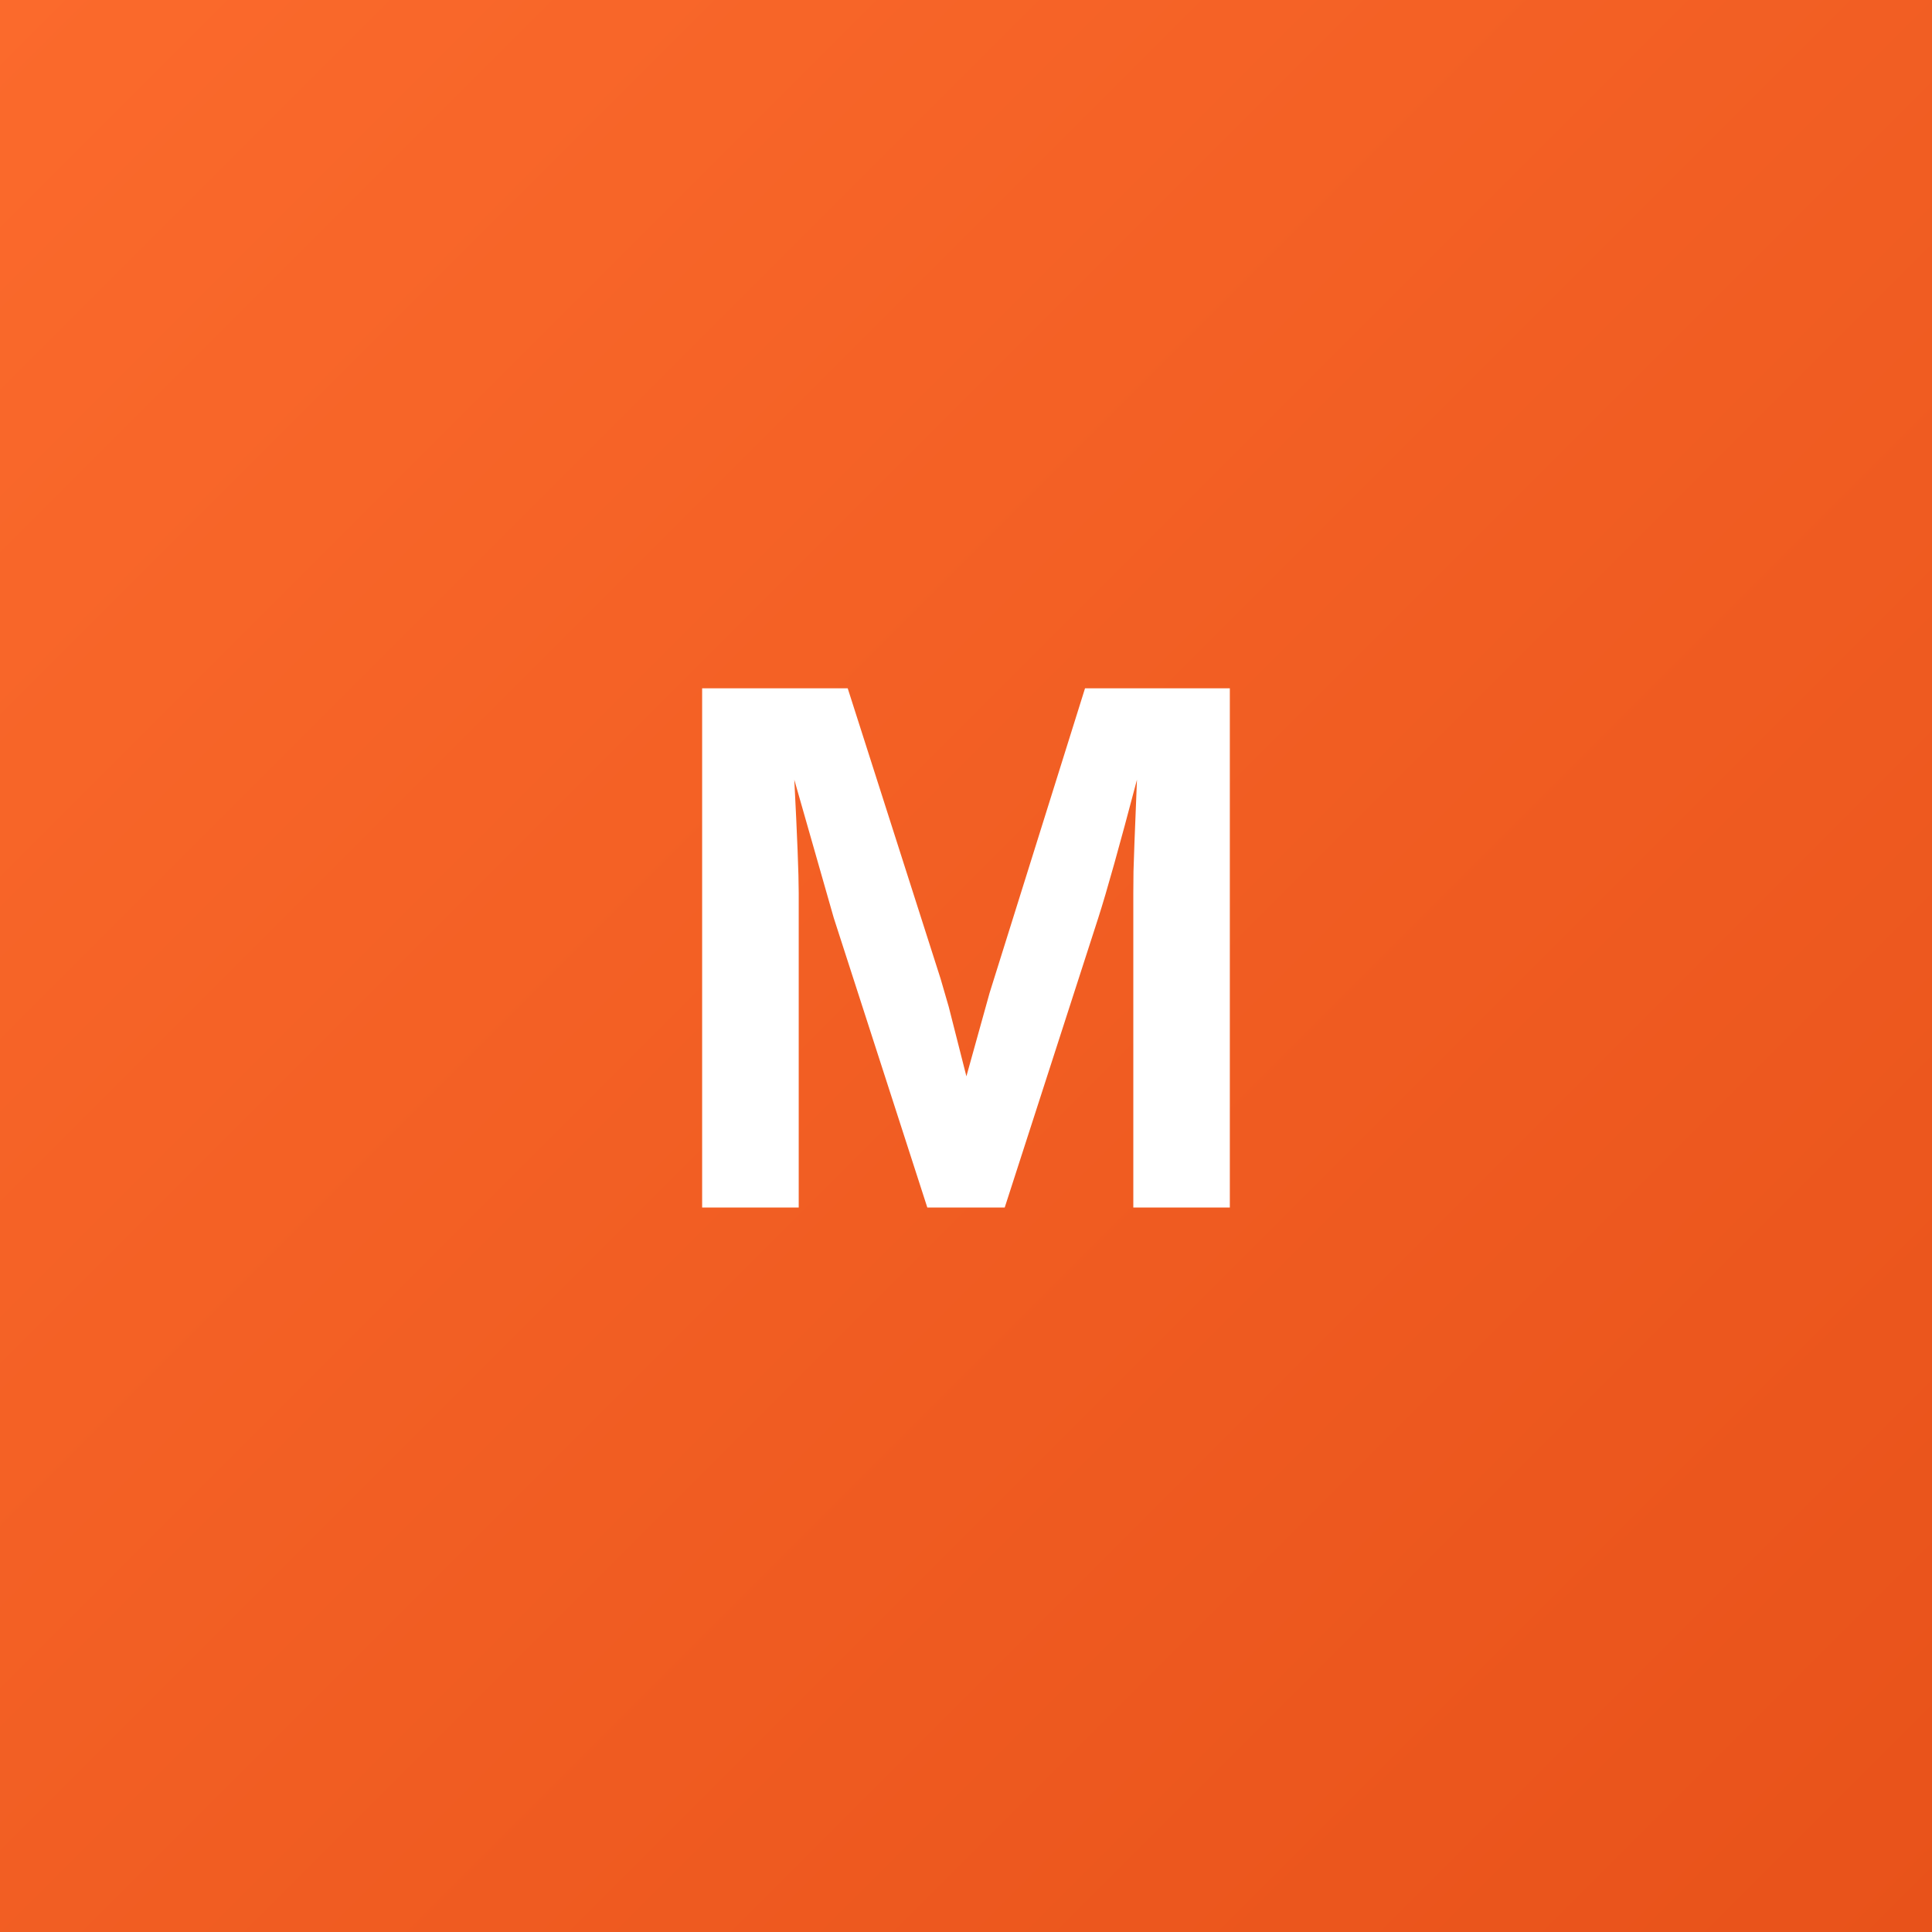
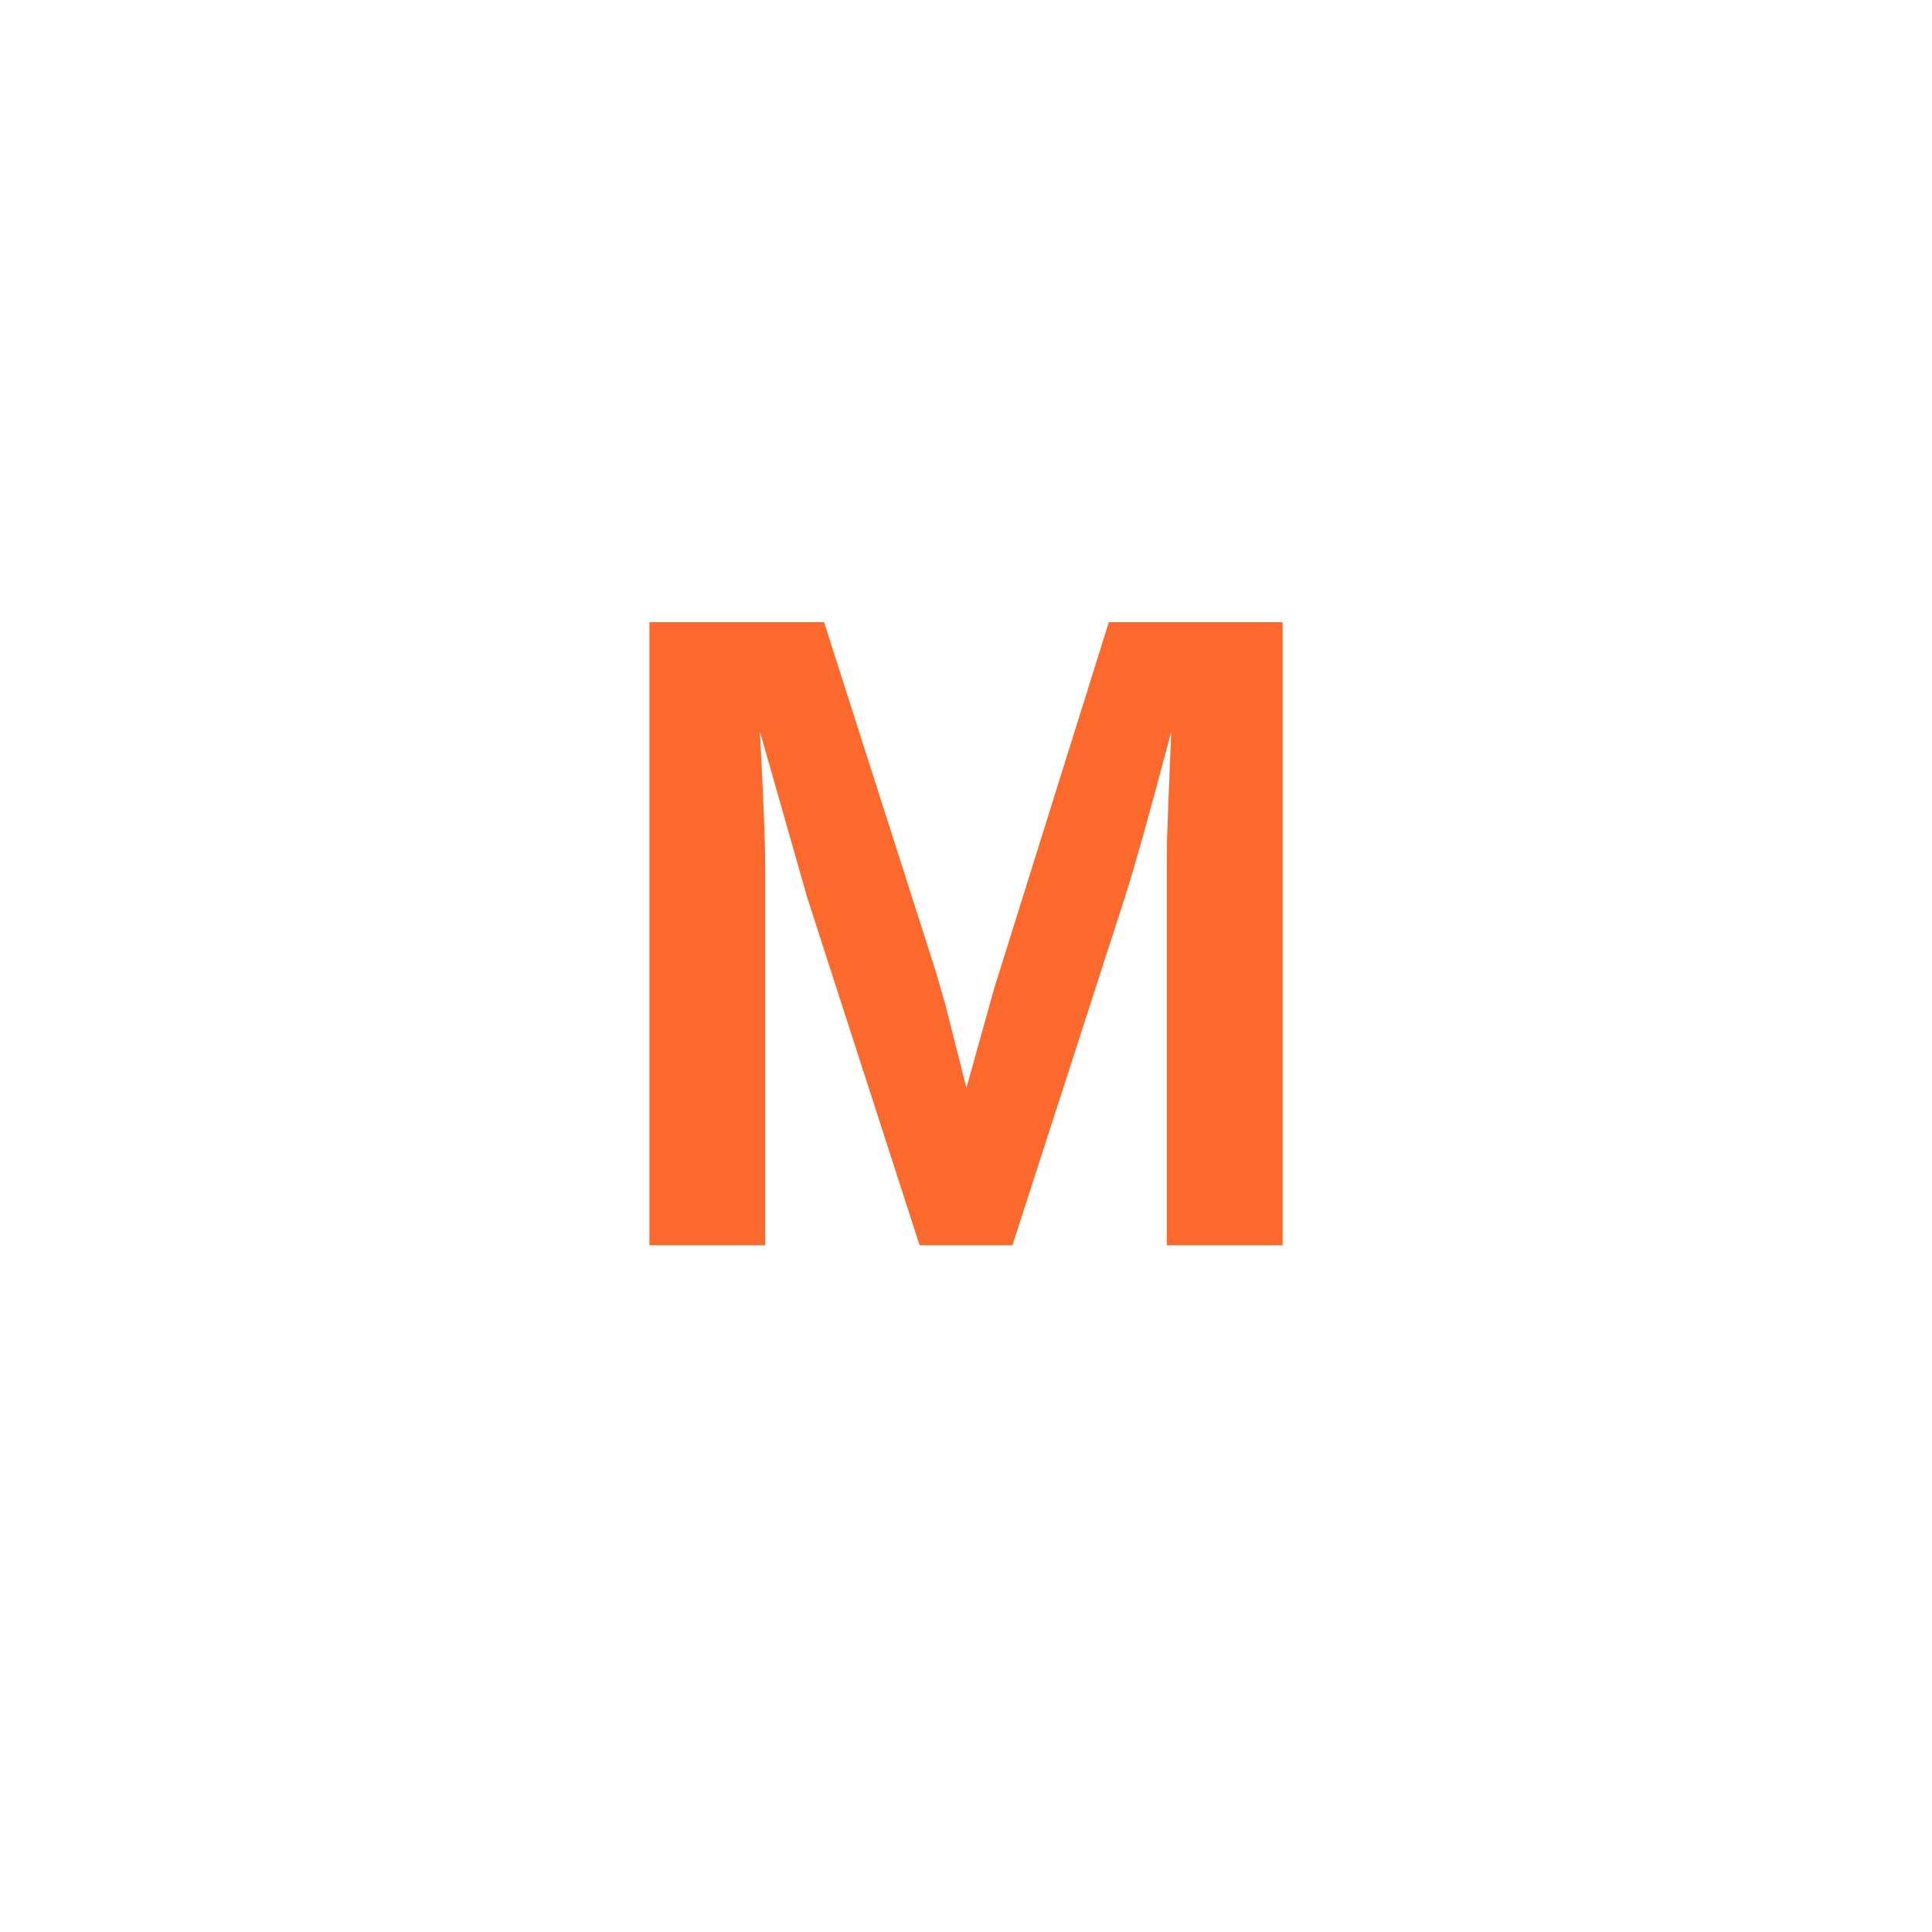
<svg xmlns="http://www.w3.org/2000/svg" width="512" height="512" viewBox="0 0 512 512">
-   <defs>
-     <linearGradient id="bg" x1="0%" y1="0%" x2="100%" y2="100%">
-       <stop offset="0%" stop-color="#fb6a2c" />
-       <stop offset="100%" stop-color="#e8521a" />
-     </linearGradient>
-   </defs>
-   <rect width="512" height="512" fill="url(#bg)" />
-   <text x="256" y="320" font-family="Arial Black, Arial, Helvetica, sans-serif" font-size="200" font-weight="900" fill="white" text-anchor="middle" dominant-baseline="auto" letter-spacing="-4">M</text>
+   <rect width="512" height="512" fill="#ffffff" />
+   <text x="256" y="330" font-family="Arial Black, Arial, Helvetica, sans-serif" font-size="240" font-weight="900" fill="#fb6a2c" text-anchor="middle" dominant-baseline="auto" letter-spacing="-4">M</text>
</svg>
